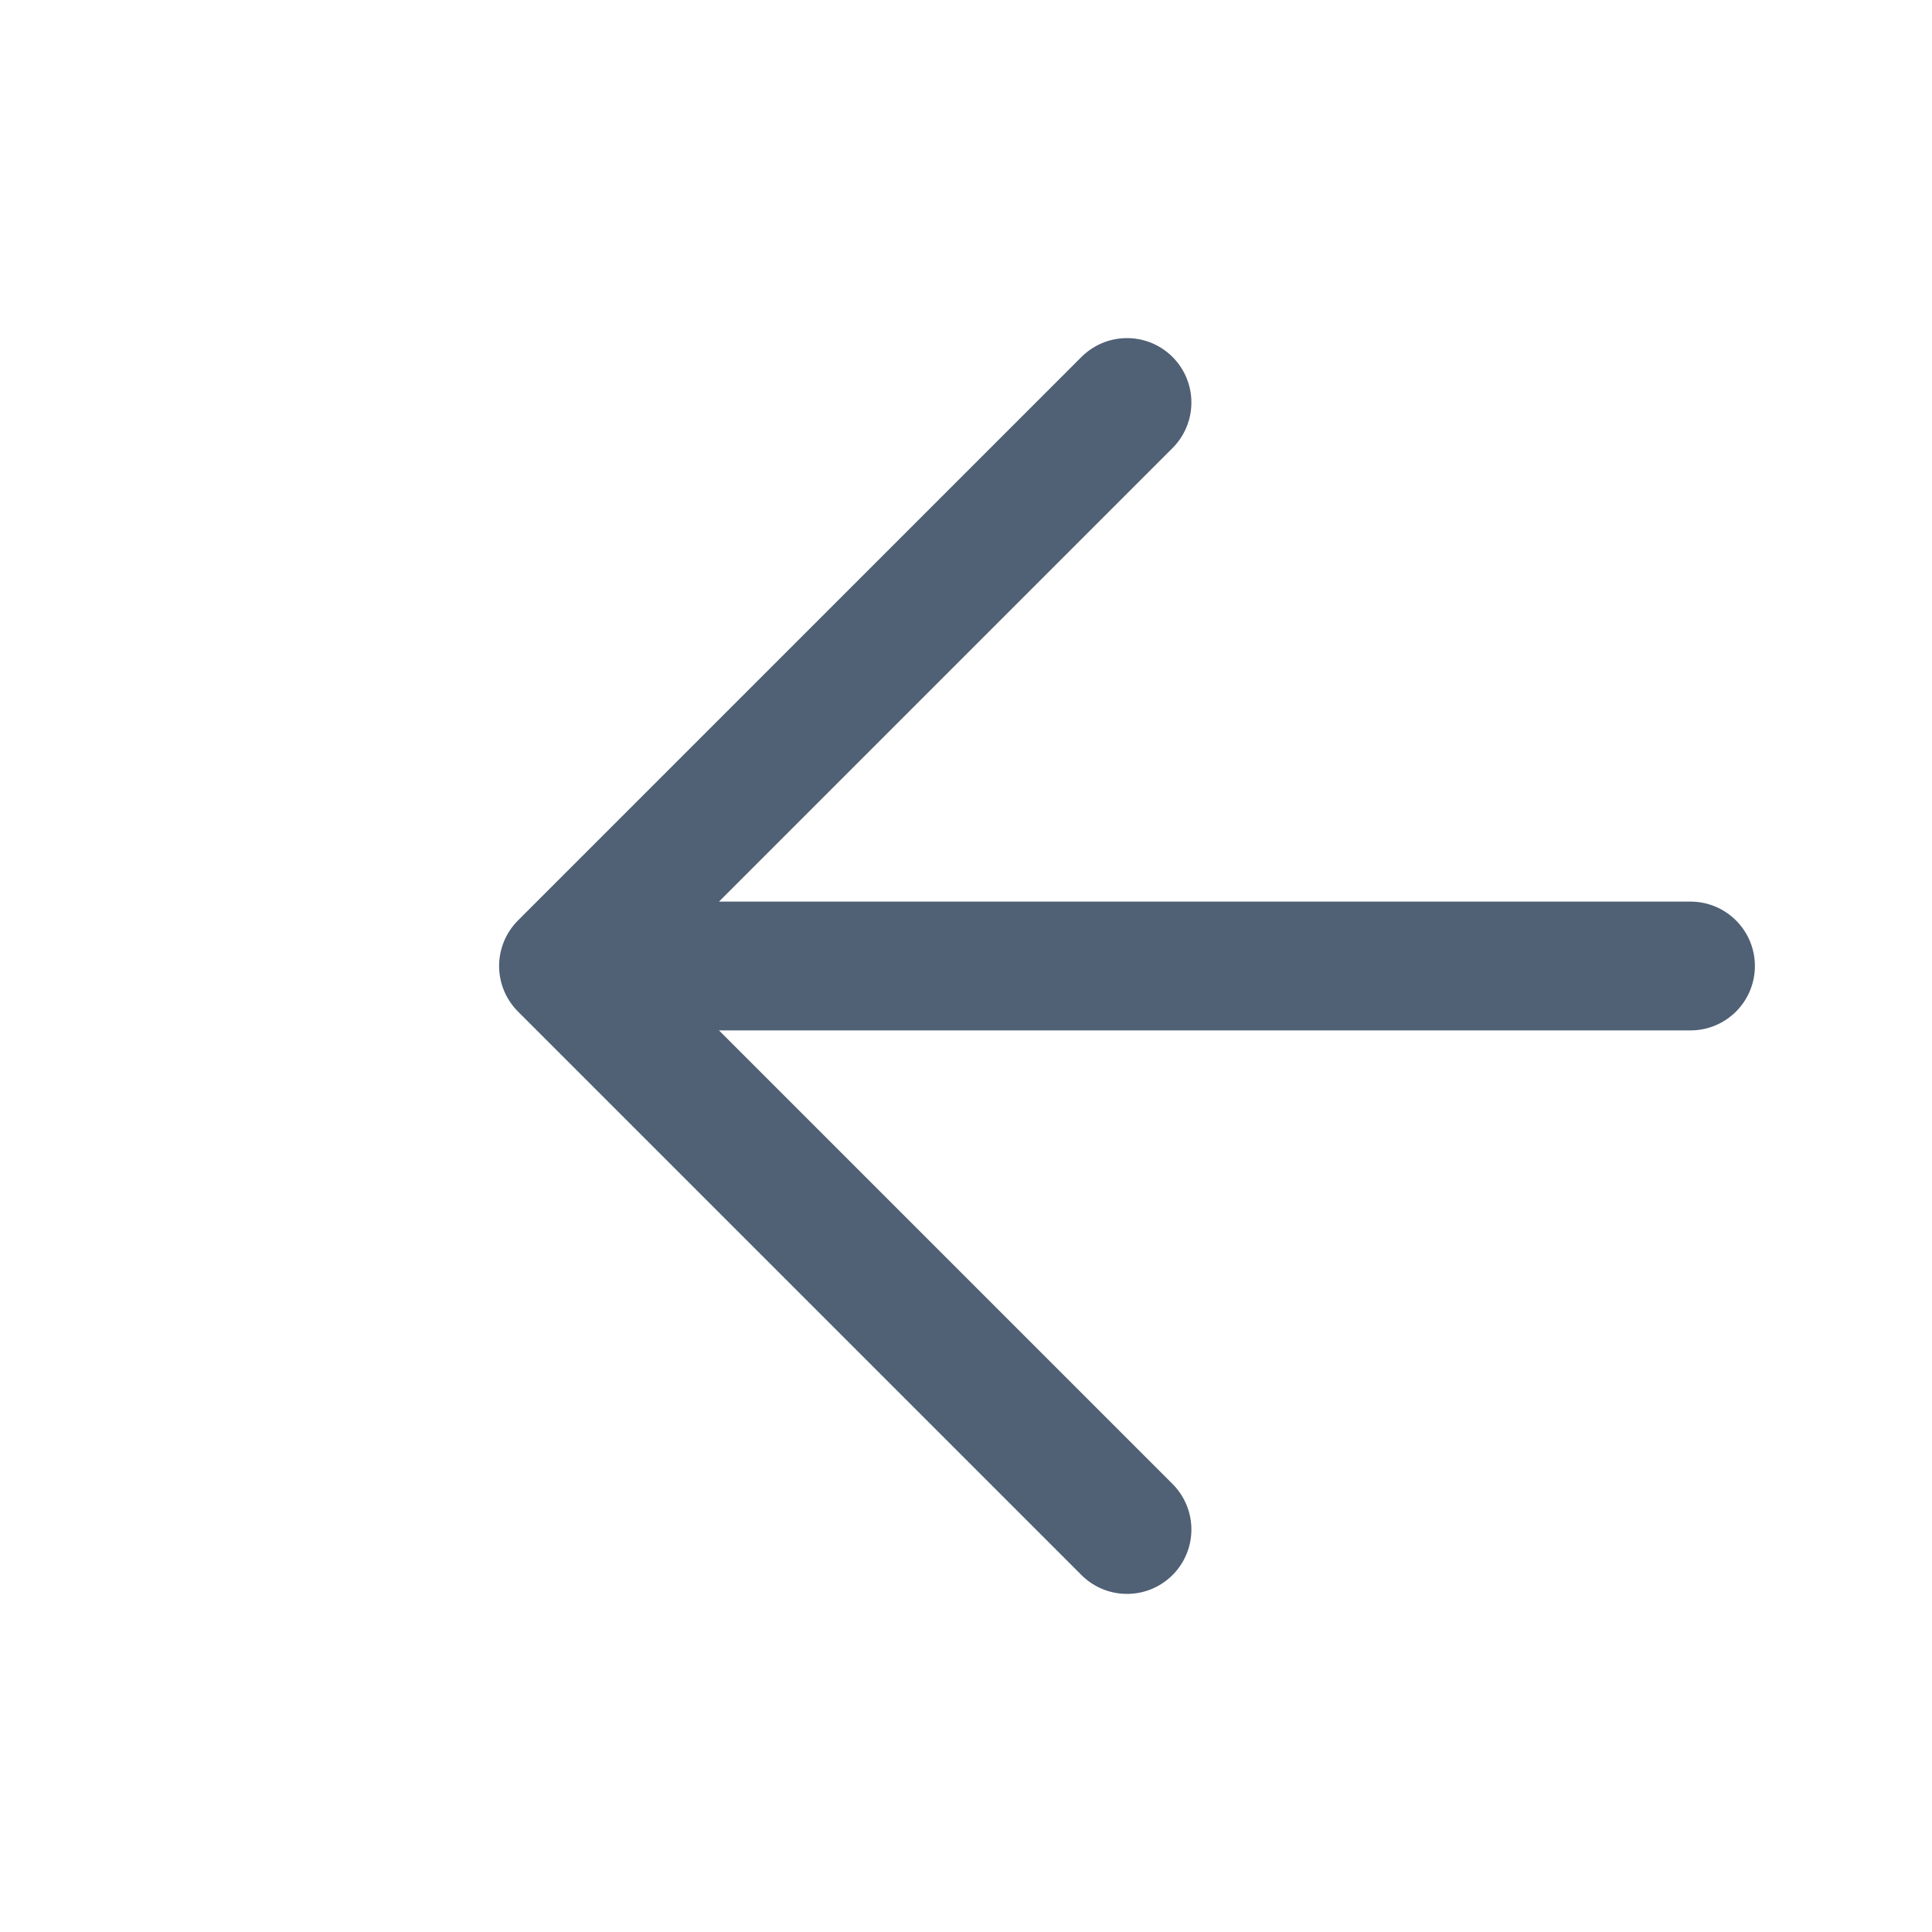
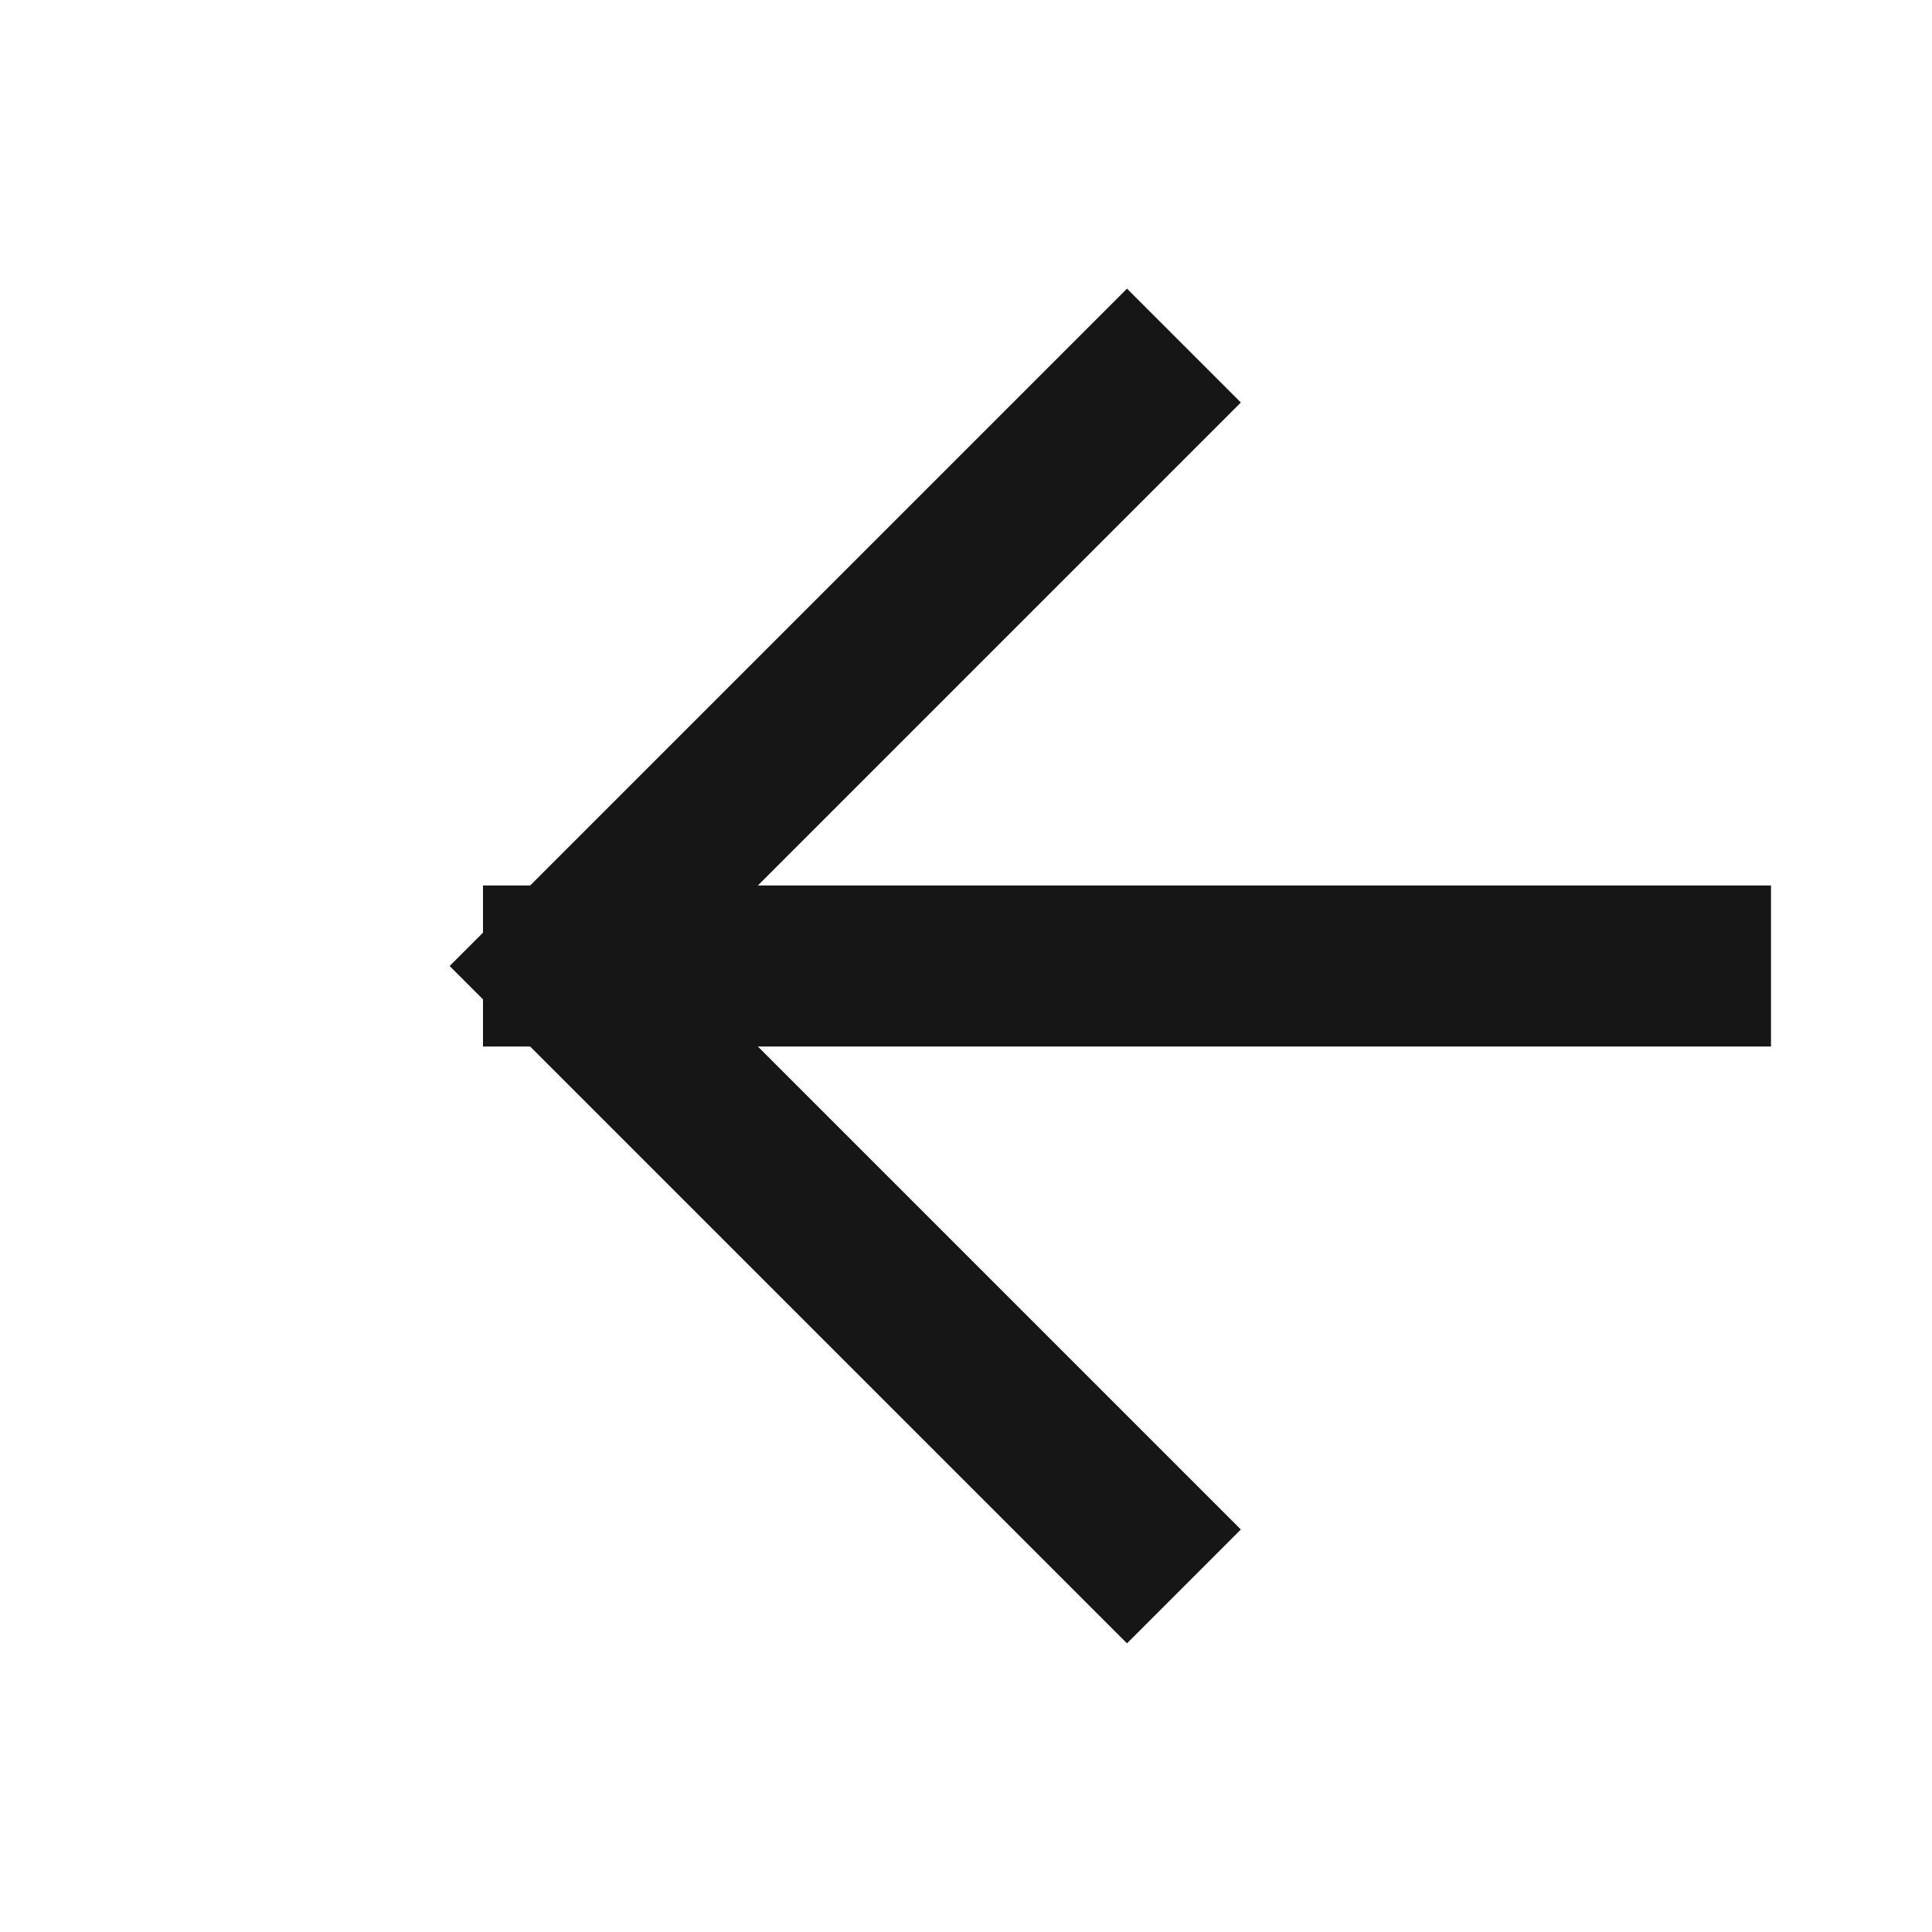
<svg xmlns="http://www.w3.org/2000/svg" width="24" height="24" viewBox="0 0 24 24">
-   <path d="M14 5l-7 7 7 7 M7 12h14" fill="none" stroke="#506075" stroke-width="1.6" stroke-linecap="round" stroke-linejoin="round" />
+   <path d="M14 5l-7 7 7 7 M7 12h14" fill="none" stroke="#161616" stroke-width="2" stroke-linecap="square" stroke-linejoin="miter" />
</svg>
